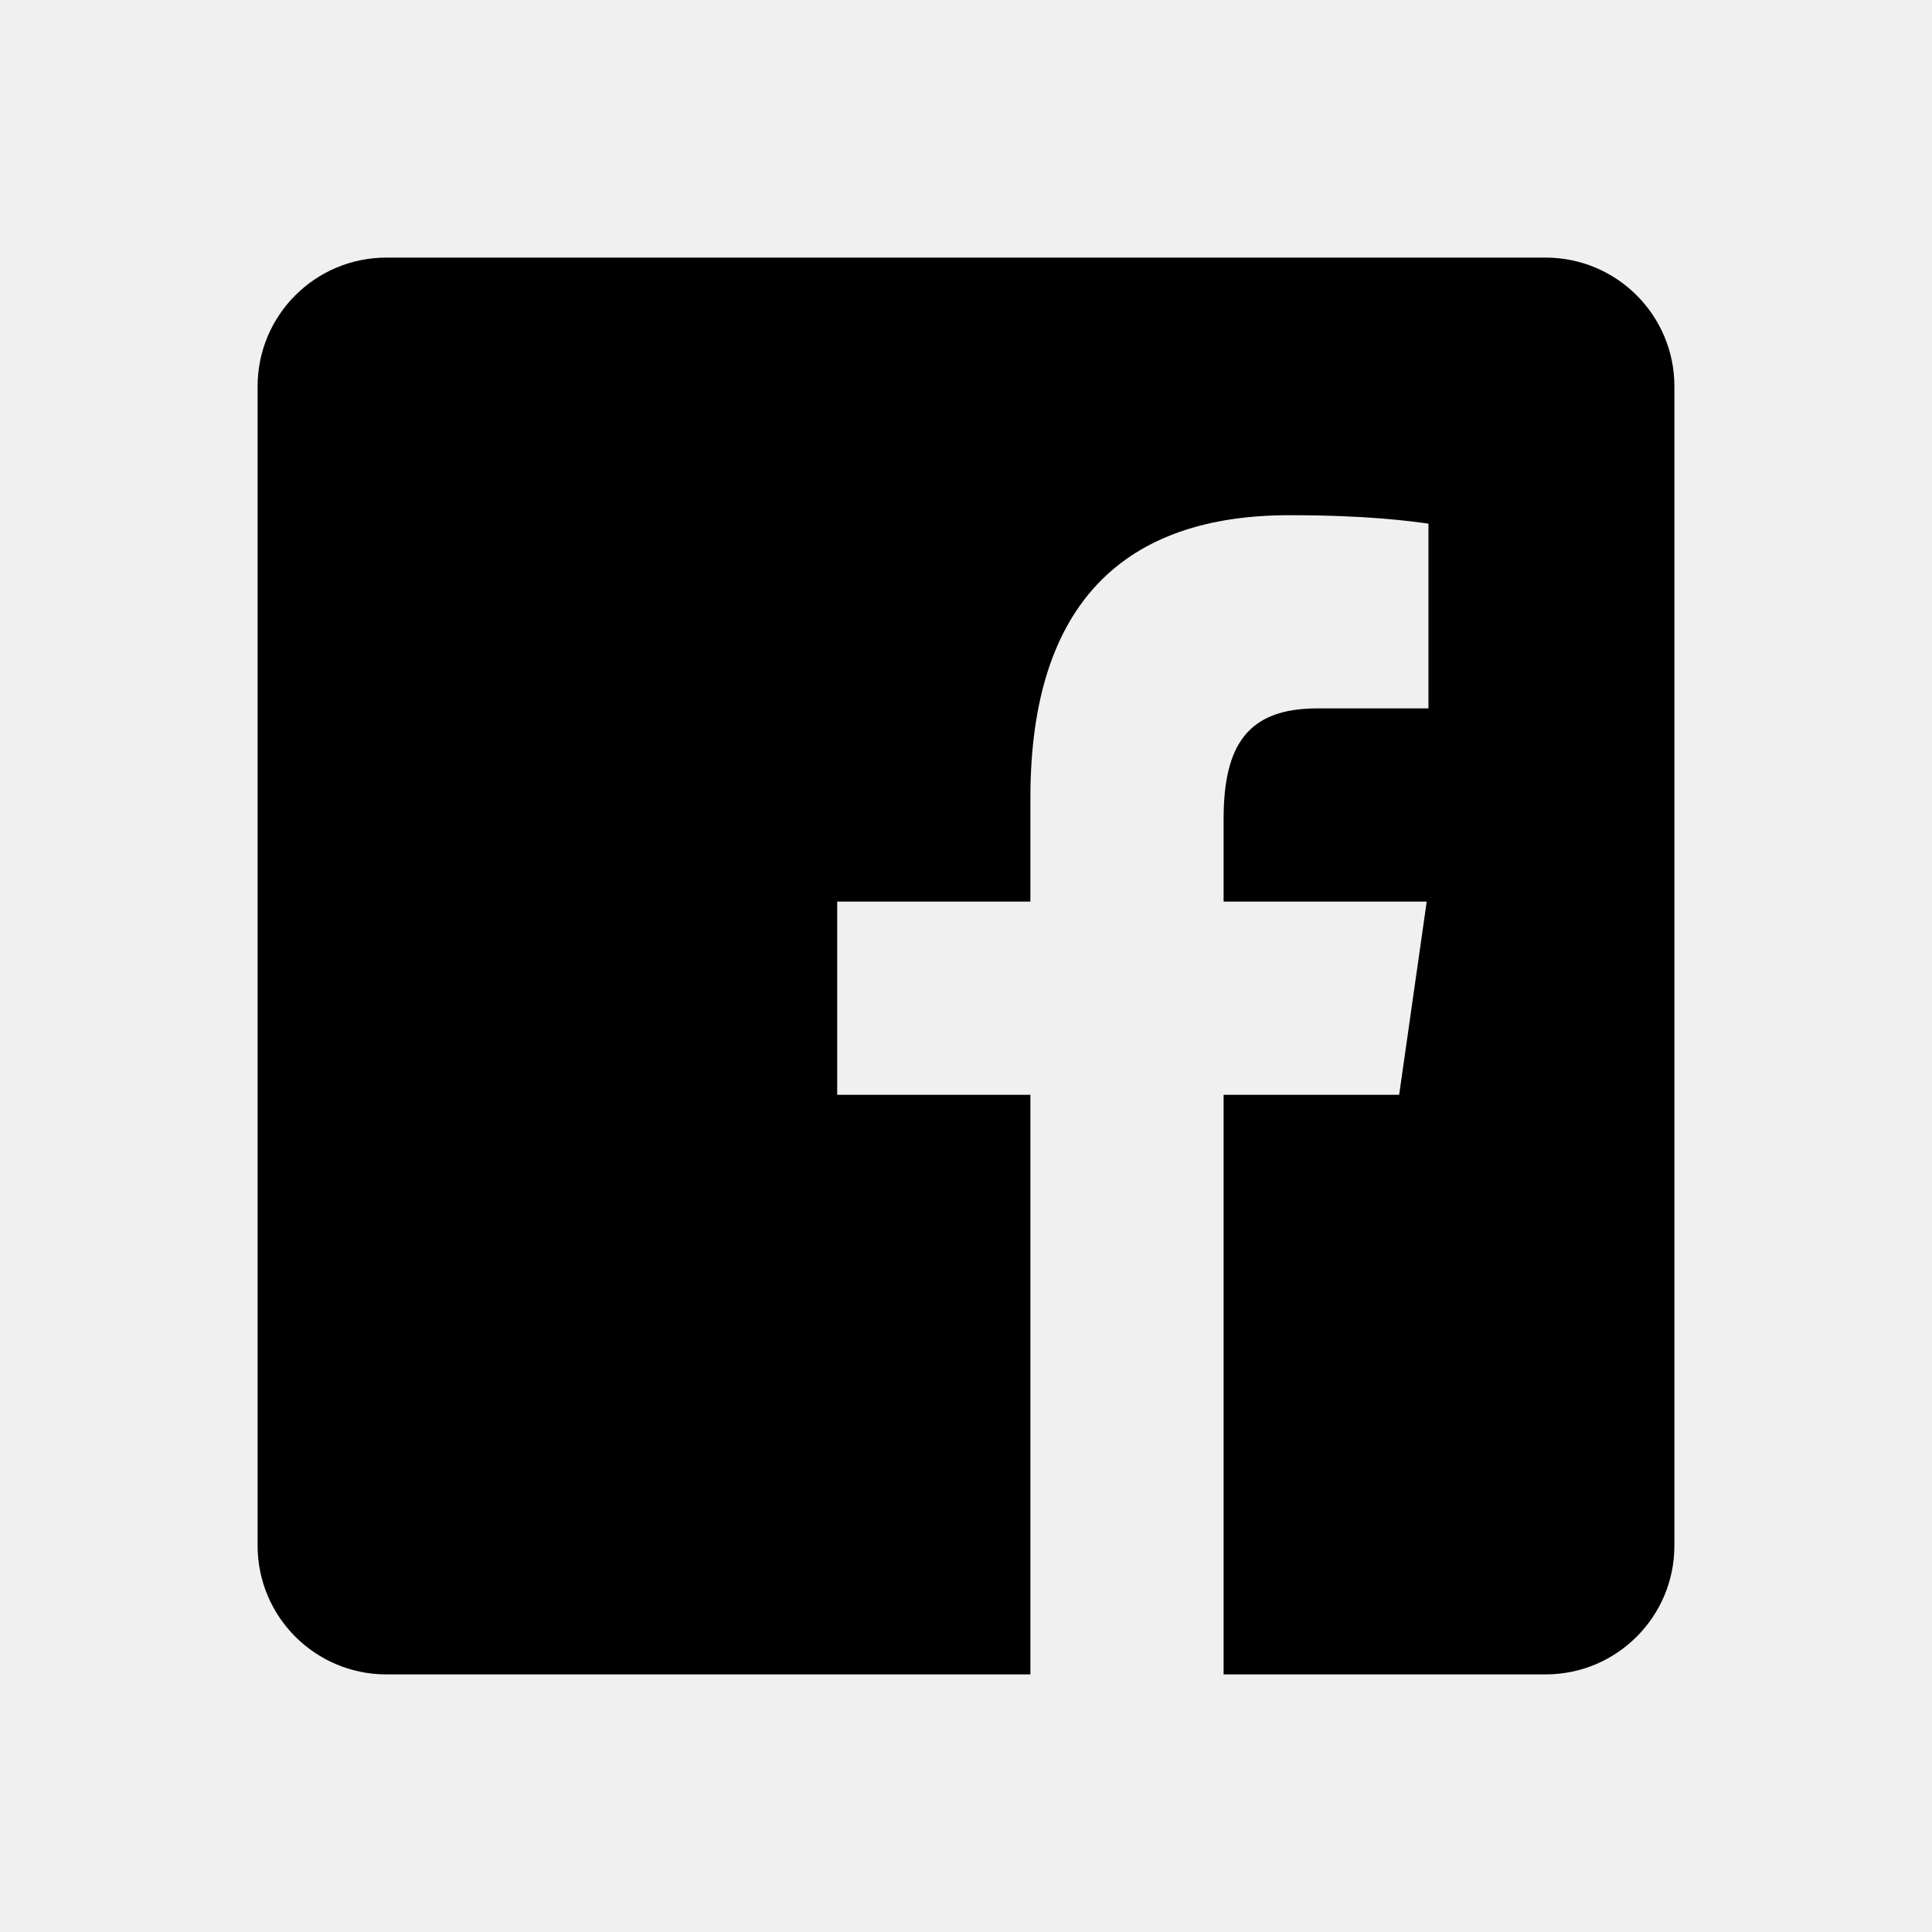
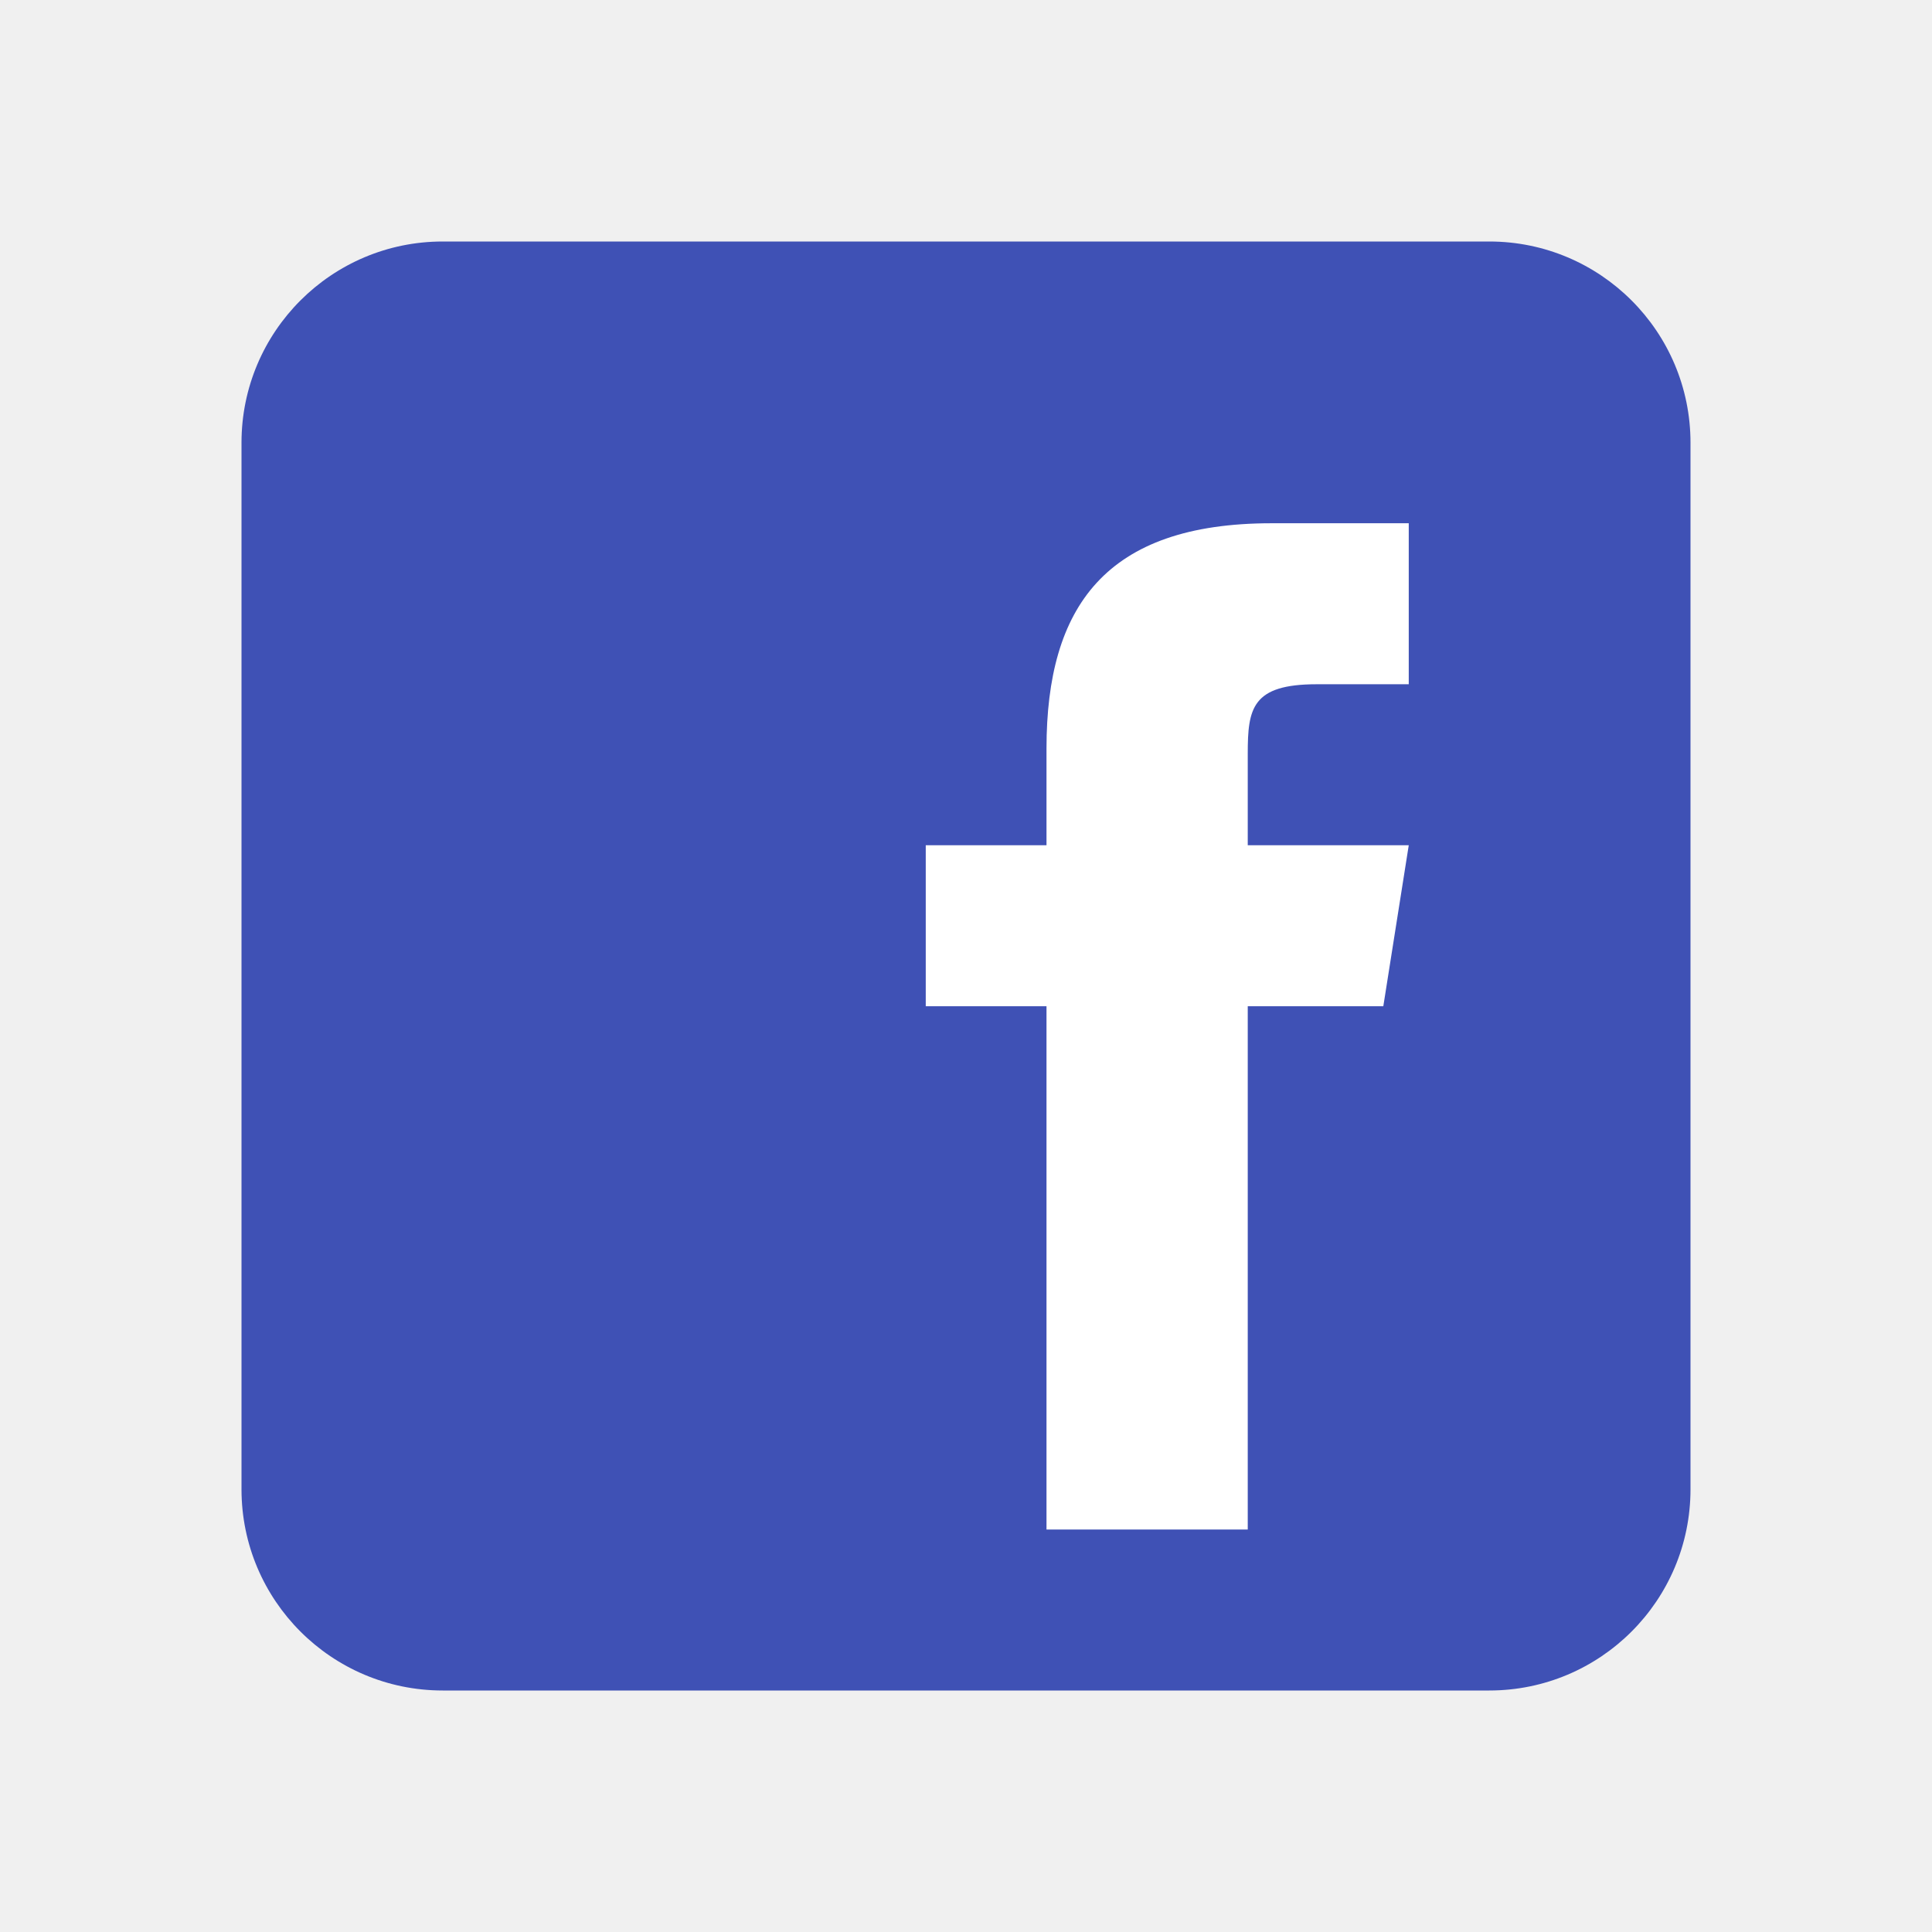
- <svg xmlns="http://www.w3.org/2000/svg" viewBox="0 0 30 30" width="30px" height="30px">
-   <path d="M24,4H6C4.895,4,4,4.895,4,6v18c0,1.105,0.895,2,2,2h10v-9h-3v-3h3v-1.611C16,9.339,17.486,8,20.021,8 c1.214,0,1.856,0.09,2.16,0.131V11h-1.729C19.376,11,19,11.568,19,12.718V14h3.154l-0.428,3H19v9h5c1.105,0,2-0.895,2-2V6 C26,4.895,25.104,4,24,4z" />
+ <svg xmlns="http://www.w3.org/2000/svg" viewBox="0 0 48 48" width="48px" height="48px">
+   <path fill="#3F51B5" d="M42,37c0,2.762-2.238,5-5,5H11c-2.761,0-5-2.238-5-5V11c0-2.762,2.239-5,5-5h26c2.762,0,5,2.238,5,5V37z" />
+   <path fill="#FFF" d="M34.368,25H31v13h-5V25h-3v-4h3v-2.41c0.002-3.508,1.459-5.59,5.592-5.59H35v4h-2.287C31.104,17,31,17.6,31,18.723V21h4L34.368,25z" />
</svg>
